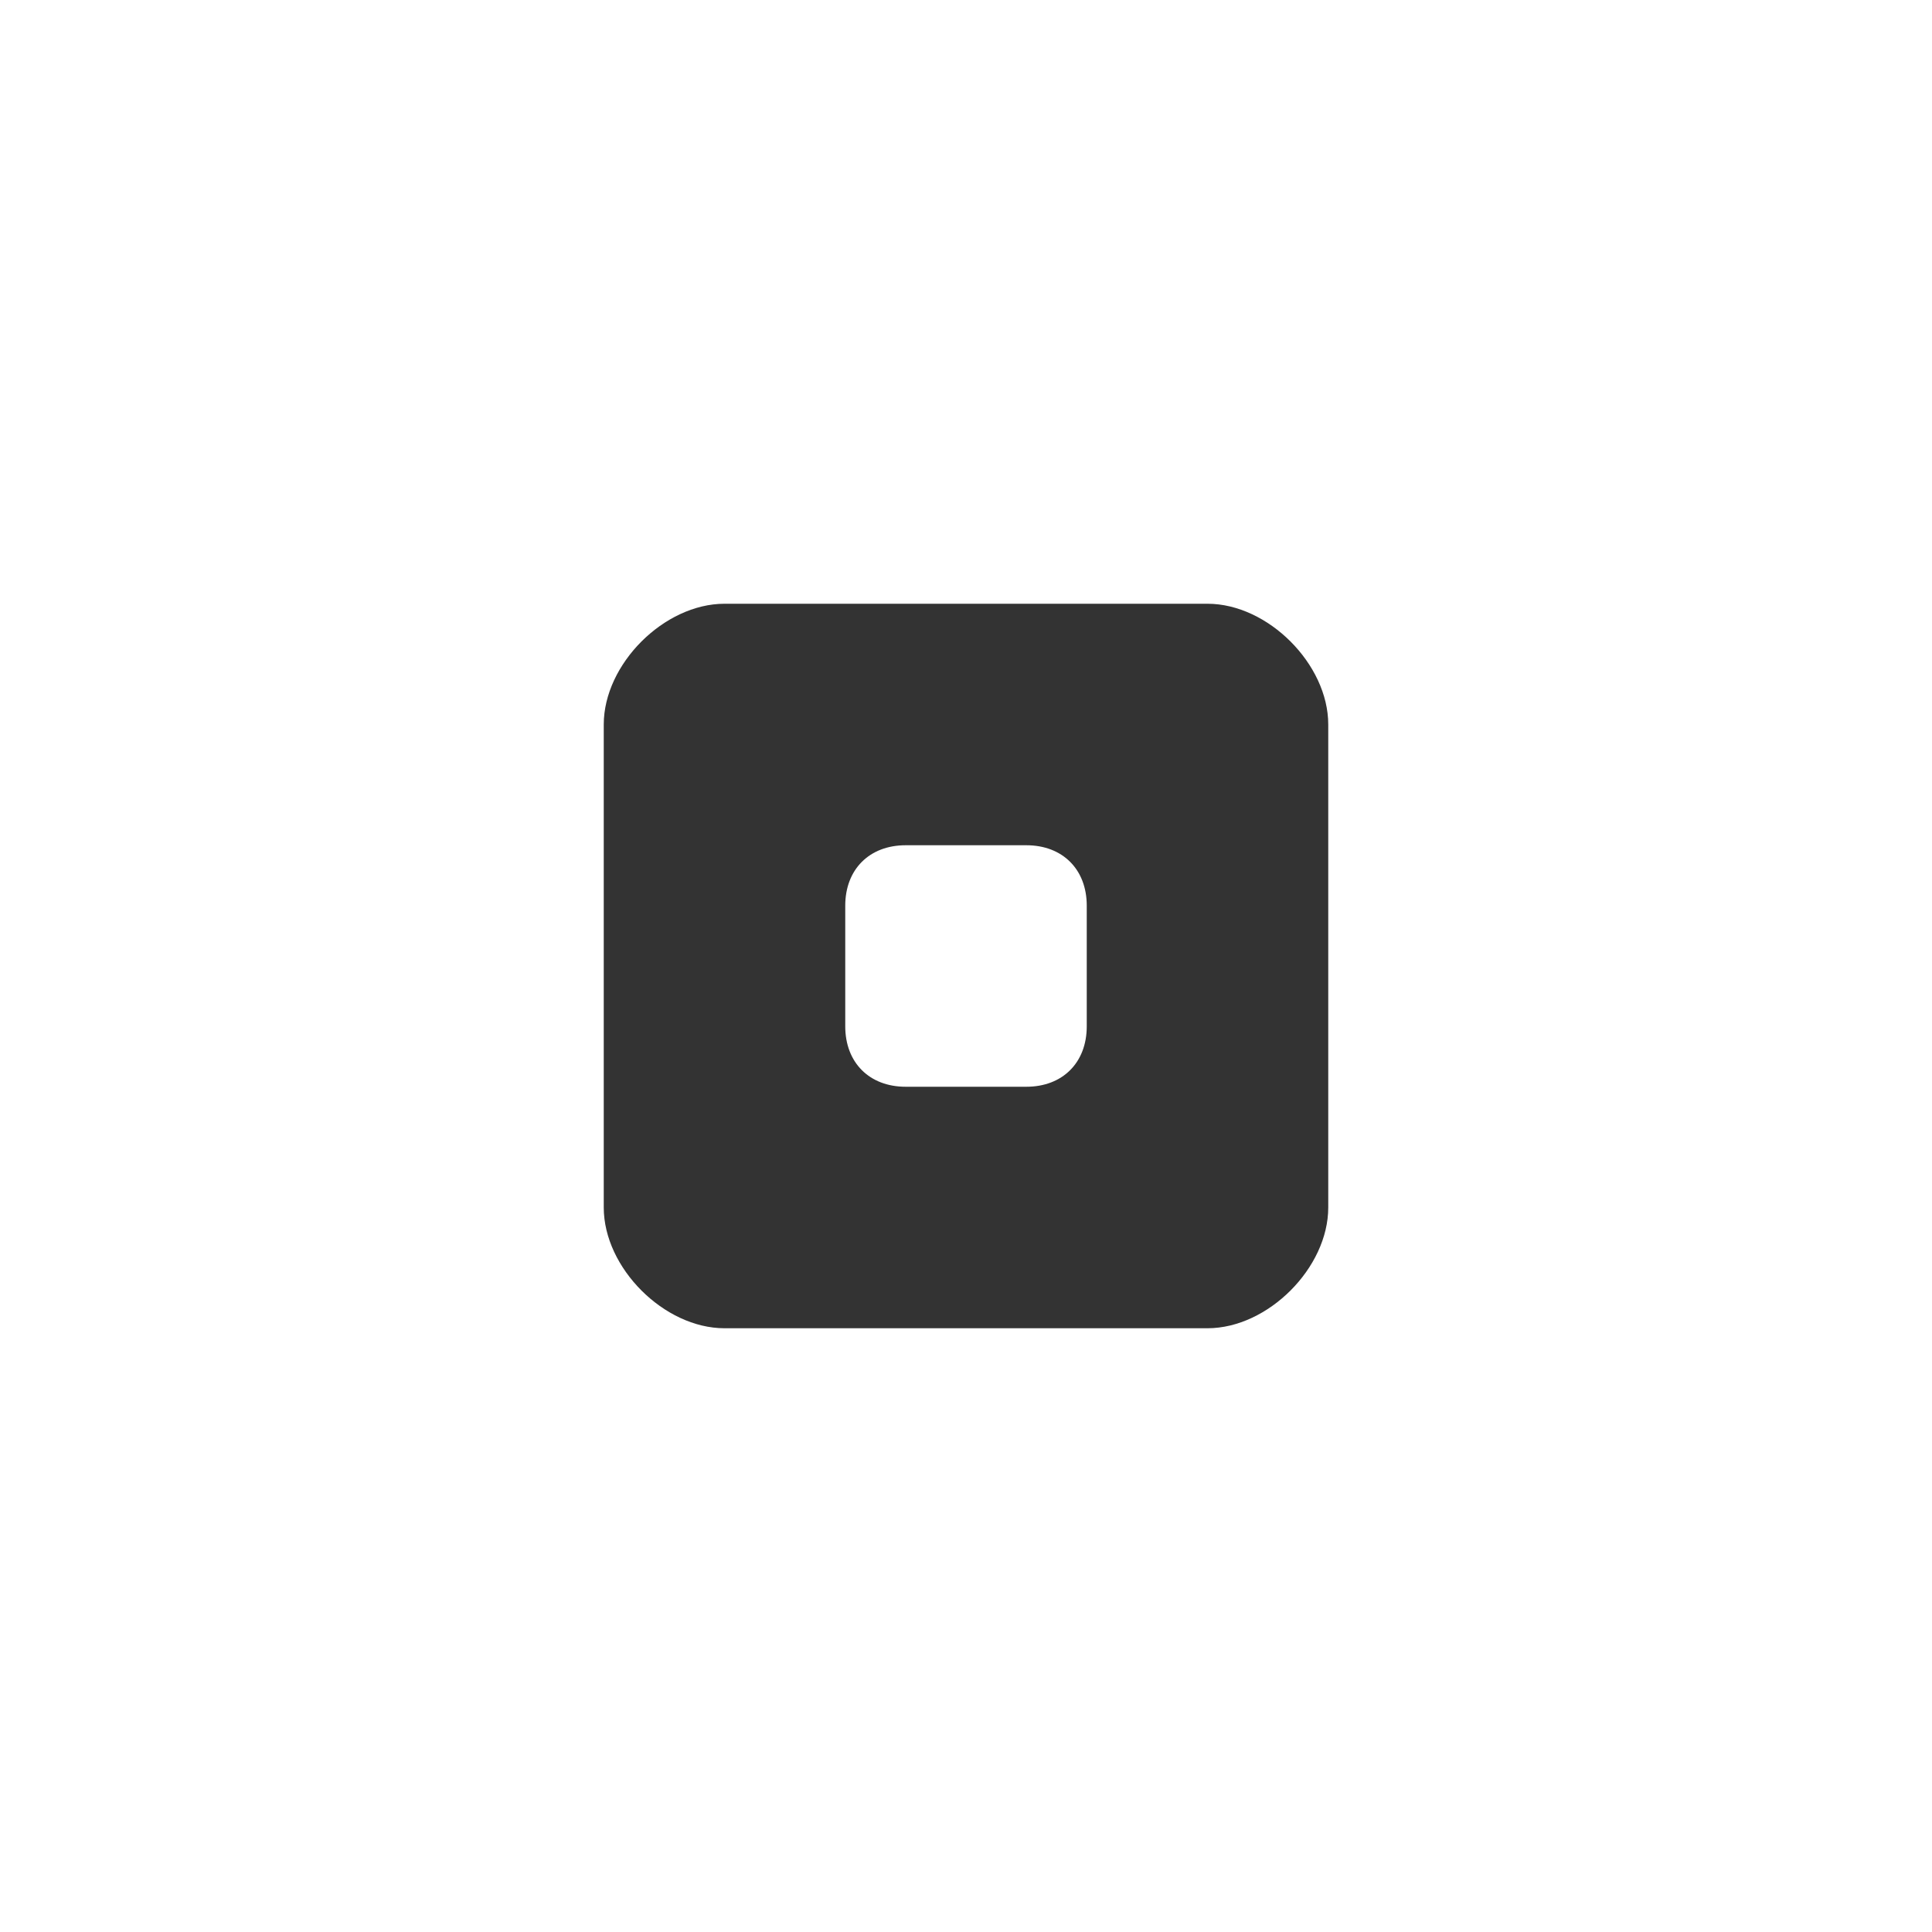
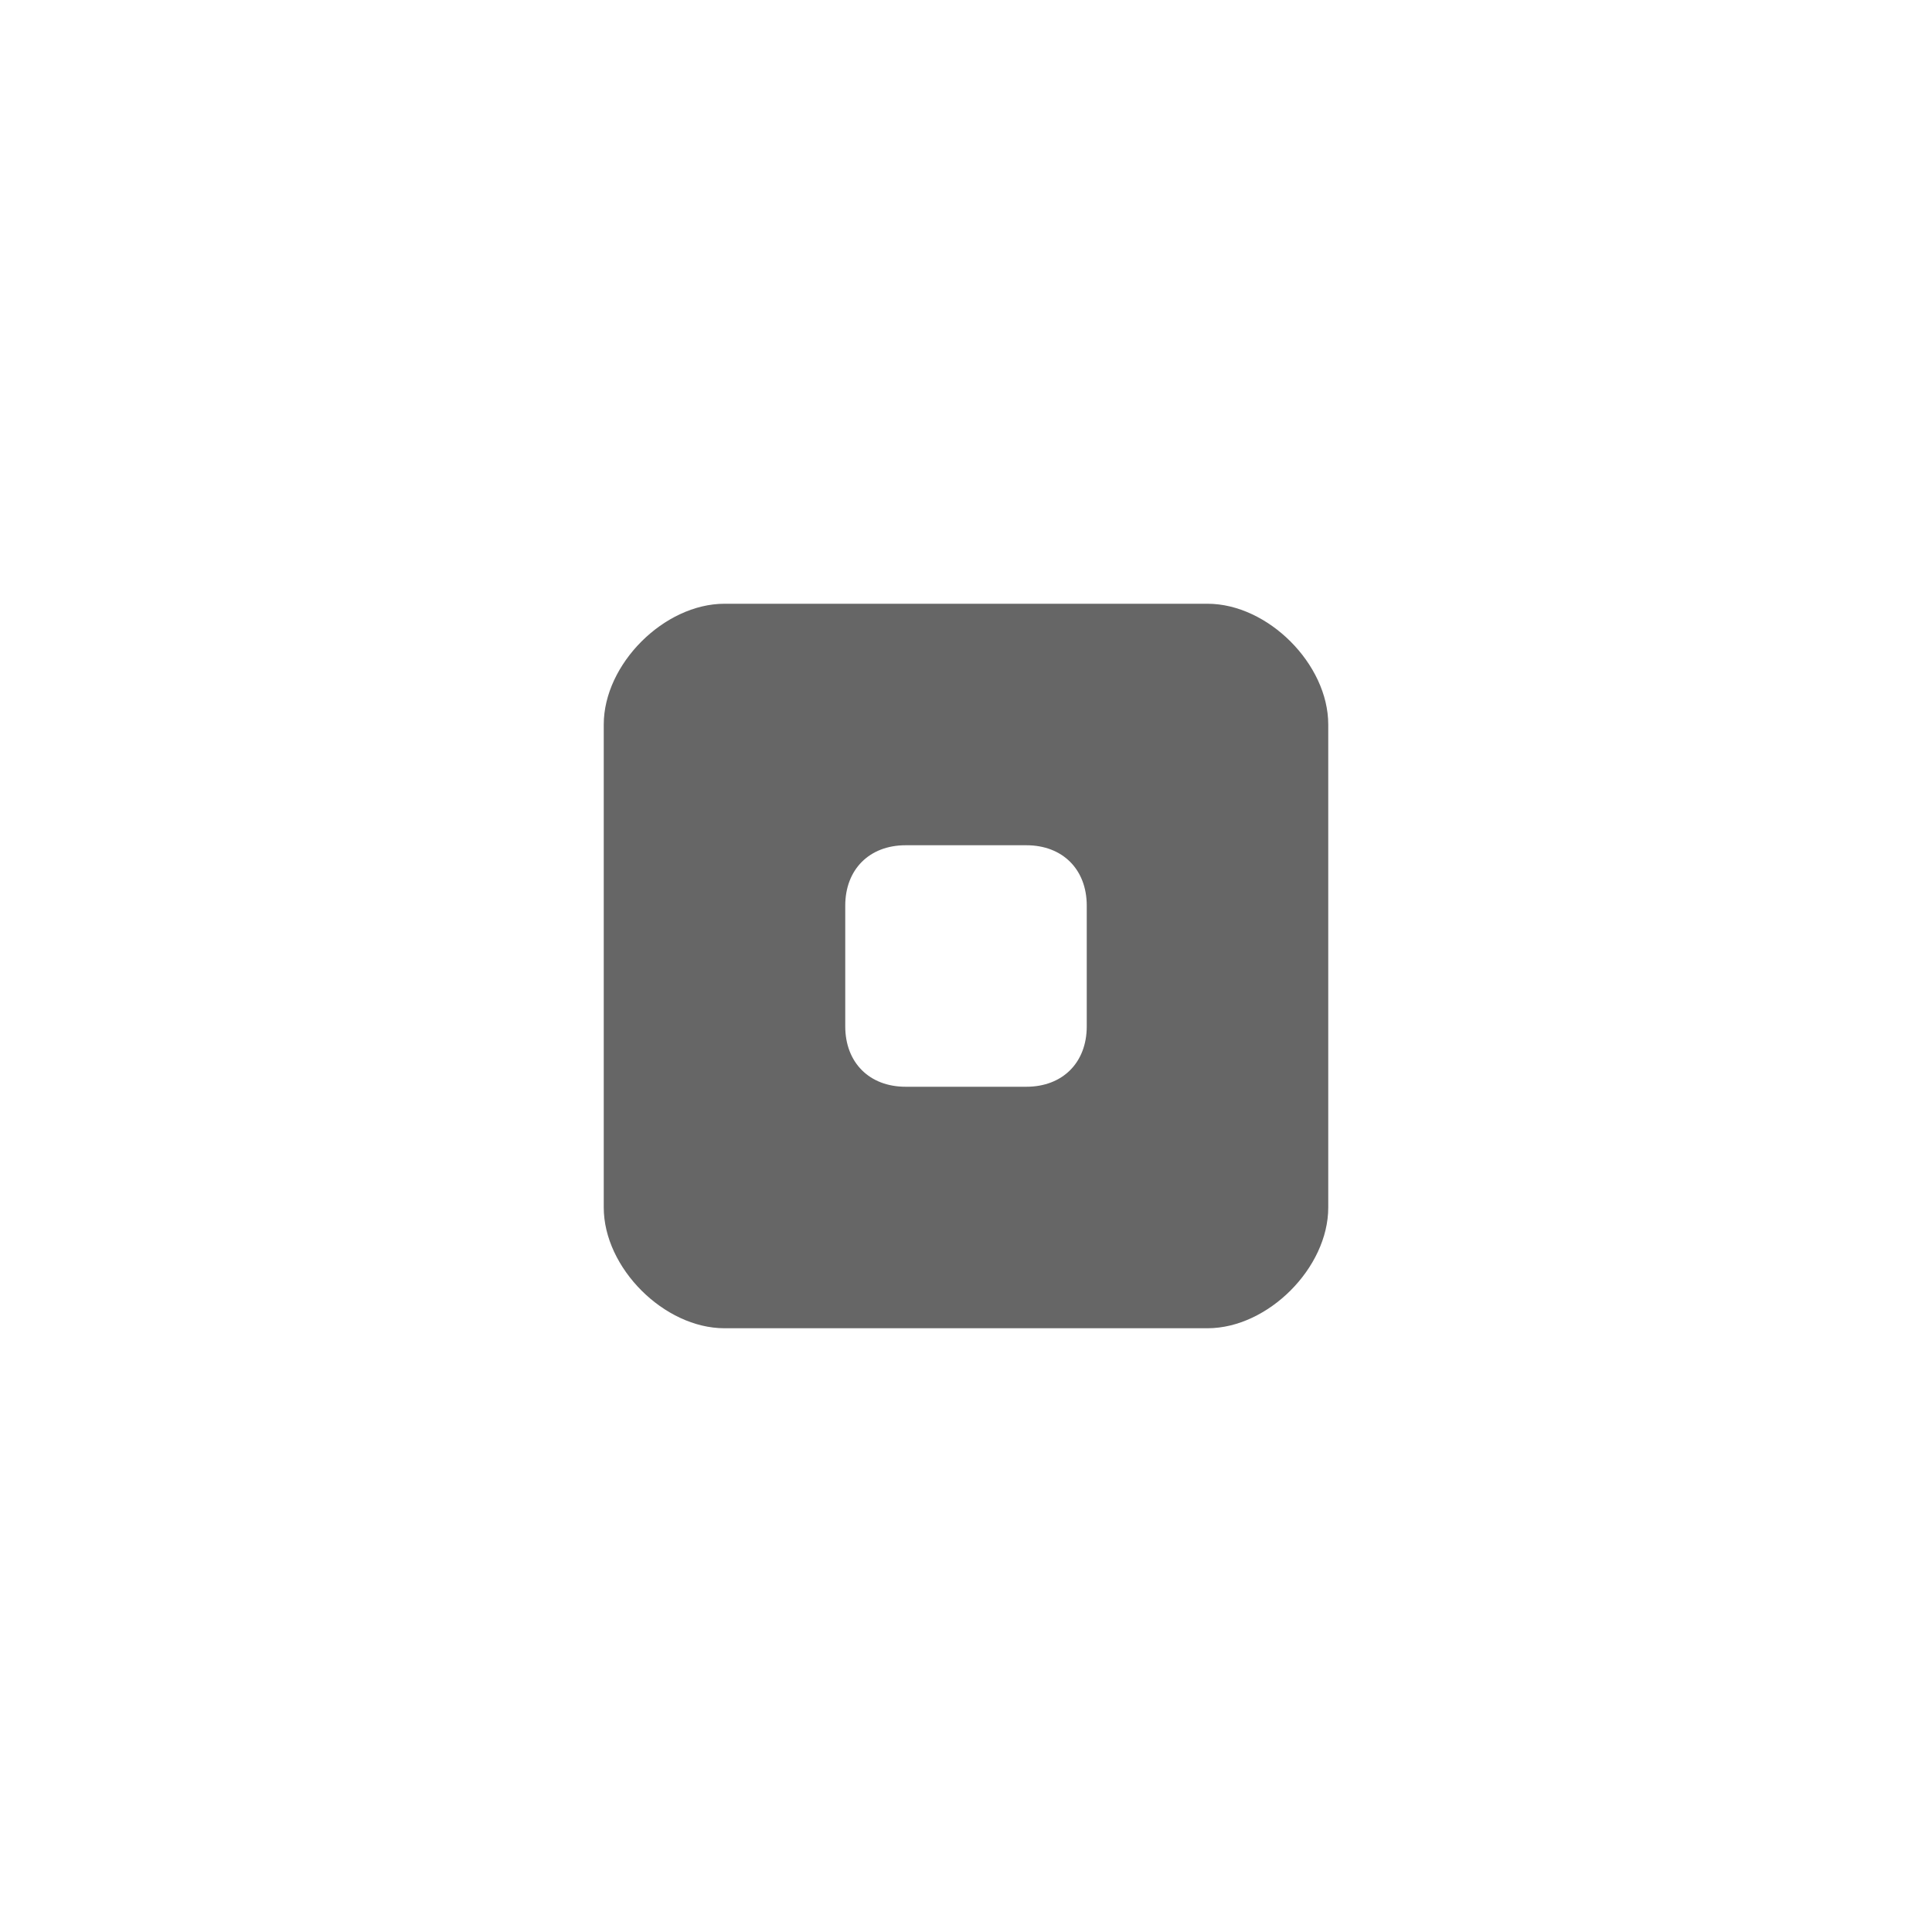
<svg xmlns="http://www.w3.org/2000/svg" version="1.1" x="0px" y="0px" width="16px" height="16px" viewBox="-5 -5 16 16" style="overflow:visible;enable-background:new -5 -5 16 16;" xml:space="preserve" preserveAspectRatio="xMinYMid meet">
  <defs>
</defs>
-   <path style="fill:#333333;" d="M5,0H1C0.5,0,0,0.5,0,1v4c0,0.5,0.5,1,1,1h4c0.5,0,1-0.5,1-1V1C6,0.5,5.5,0,5,0z M4,3.5  C4,3.8,3.8,4,3.5,4h-1C2.2,4,2,3.8,2,3.5v-1C2,2.2,2.2,2,2.5,2h1C3.8,2,4,2.2,4,2.5V3.5z" />
+   <path style="fill:#666666;" d="M5,0H1C0.5,0,0,0.5,0,1v4c0,0.5,0.5,1,1,1h4c0.5,0,1-0.5,1-1V1C6,0.5,5.5,0,5,0z M4,3.5  C4,3.8,3.8,4,3.5,4h-1C2.2,4,2,3.8,2,3.5v-1C2,2.2,2.2,2,2.5,2h1C3.8,2,4,2.2,4,2.5V3.5z" />
</svg>
